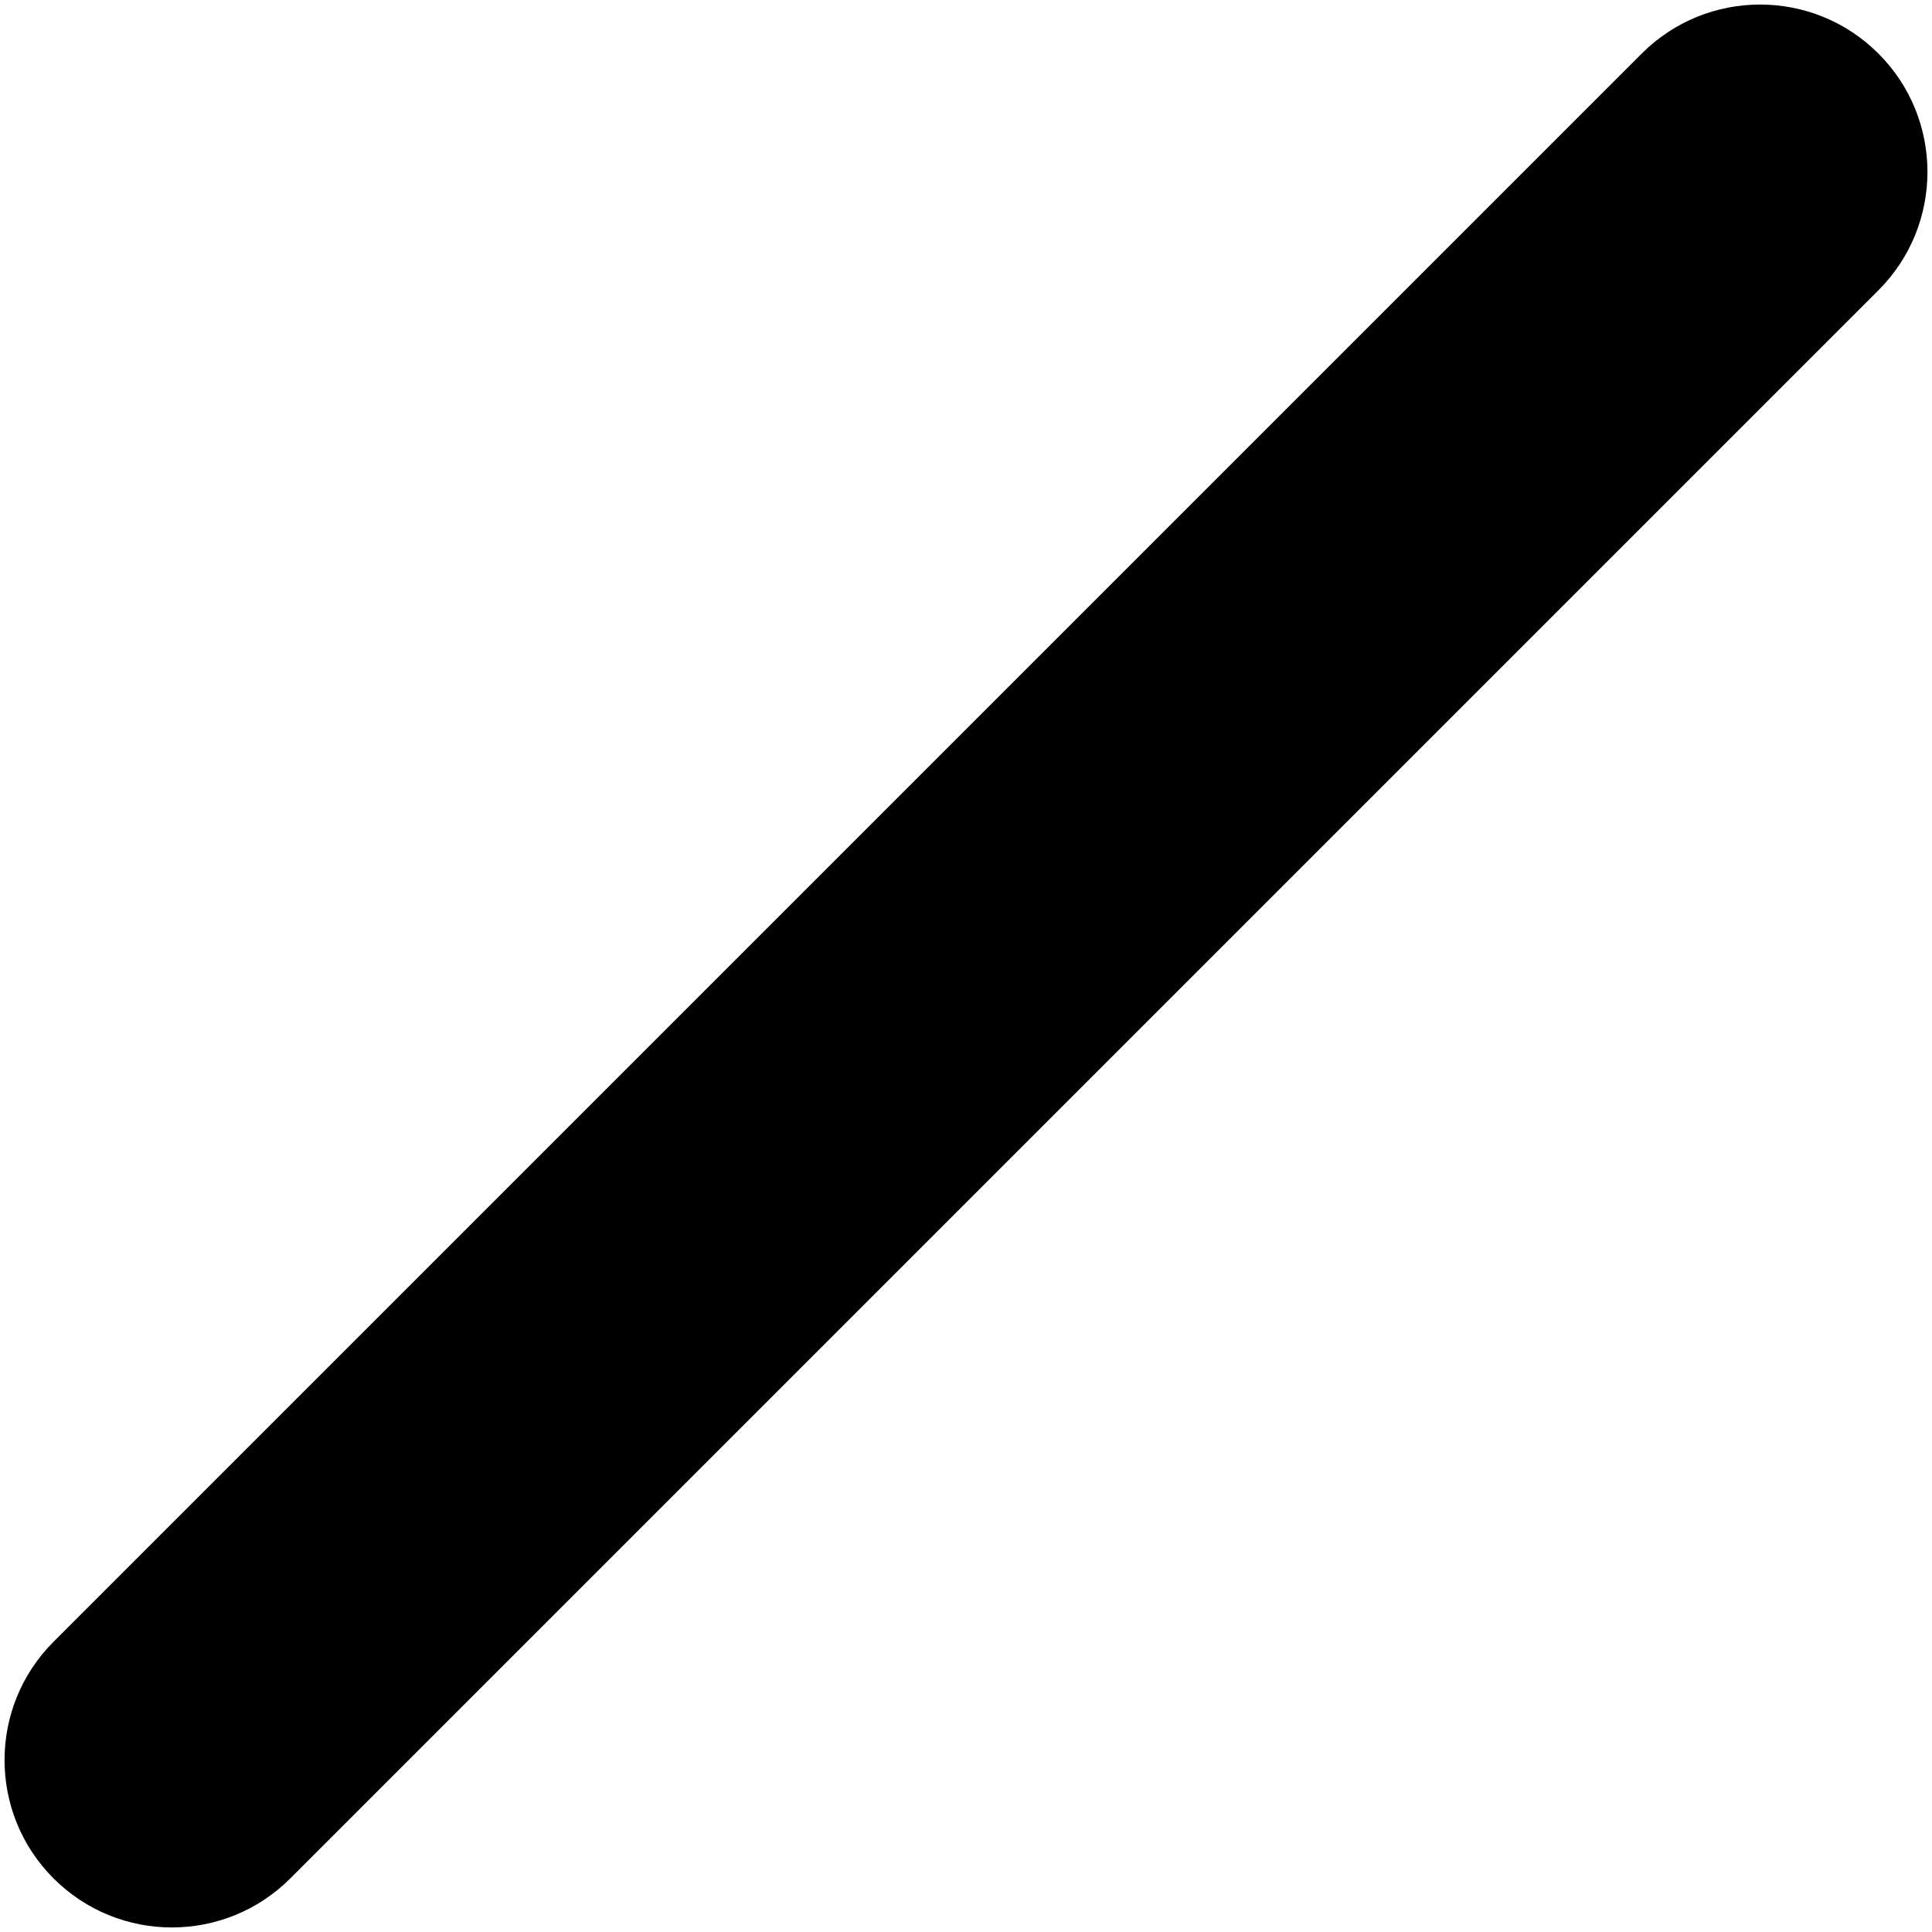
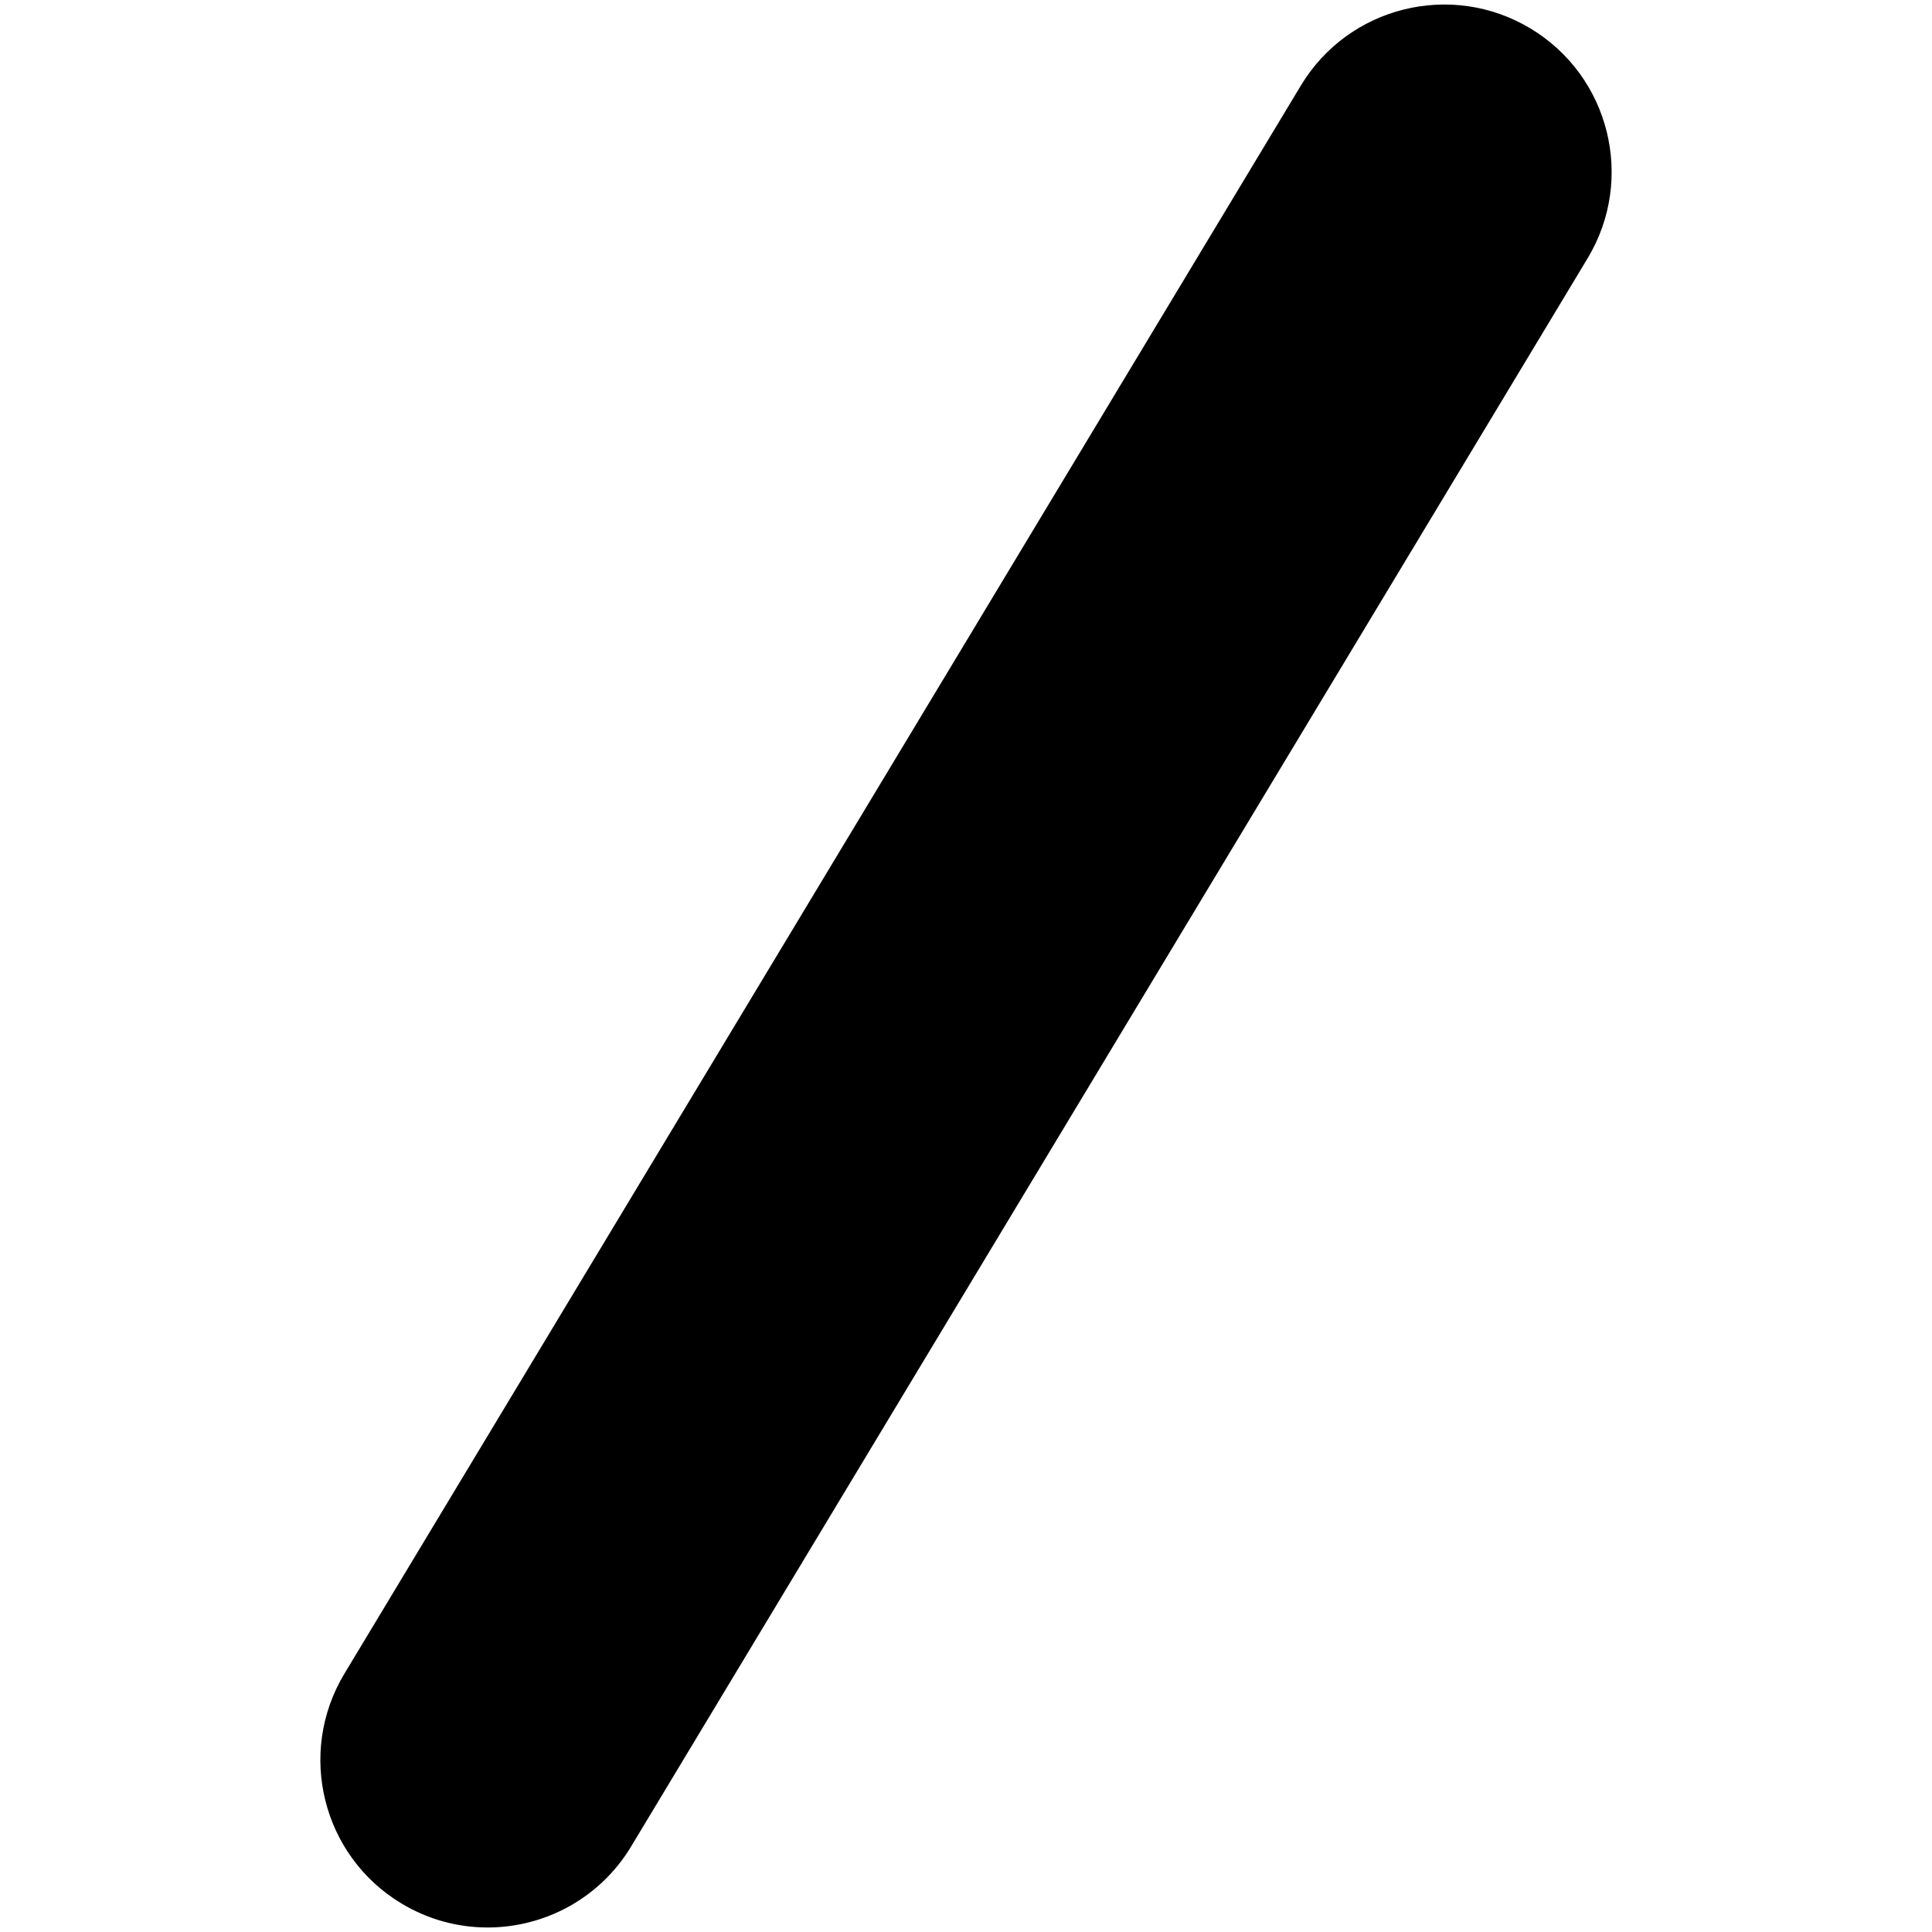
- <svg xmlns="http://www.w3.org/2000/svg" version="1.0" id="Layer_1" x="0px" y="0px" width="202px" height="202px" viewBox="0 0 202 202" enable-background="new 0 0 202 202" xml:space="preserve">
+ <svg xmlns="http://www.w3.org/2000/svg" version="1.1" id="Layer_1" x="0px" y="0px" width="202px" height="202px" viewBox="0 0 202 202" enable-background="new 0 0 202 202" xml:space="preserve">
  <g>
-     <path fill="none" stroke="#000000" stroke-width="35" stroke-linecap="round" stroke-linejoin="round" stroke-miterlimit="3" d="   M579.85,733.8l-80.3,162.3c-25.2-0.198-44.7-10.398-58.5-30.6c-13.898-20.366-20.966-44.7-21.2-73   c-0.198-24.5,5.234-45.066,16.302-61.7" />
+     <path fill="none" stroke="#000000" stroke-width="35" stroke-linecap="round" stroke-linejoin="round" stroke-miterlimit="3" d="   M579.85,733.8l-80.3,162.3c-25.2-0.197-44.7-10.397-58.5-30.6c-13.897-20.366-20.966-44.7-21.2-73   c-0.197-24.5,5.234-45.066,16.303-61.7" />
  </g>
-   <path d="M17.975,201.525c-4.479,0-8.958-1.709-12.375-5.126c-6.834-6.834-6.834-17.914,0-24.748L171.651,5.601  c6.834-6.834,17.914-6.834,24.748,0c6.835,6.834,6.835,17.915,0,24.749L30.35,196.399C26.933,199.816,22.454,201.525,17.975,201.525  z" />
+   <path d="M50.982,201.528c-3.074,0-6.187-0.811-9.012-2.512c-8.28-4.986-10.949-15.74-5.963-24.02L136.011,8.947  c4.987-8.279,15.74-10.949,24.02-5.963s10.949,15.74,5.963,24.02L65.99,193.054C62.705,198.508,56.917,201.528,50.982,201.528z" />
</svg>
